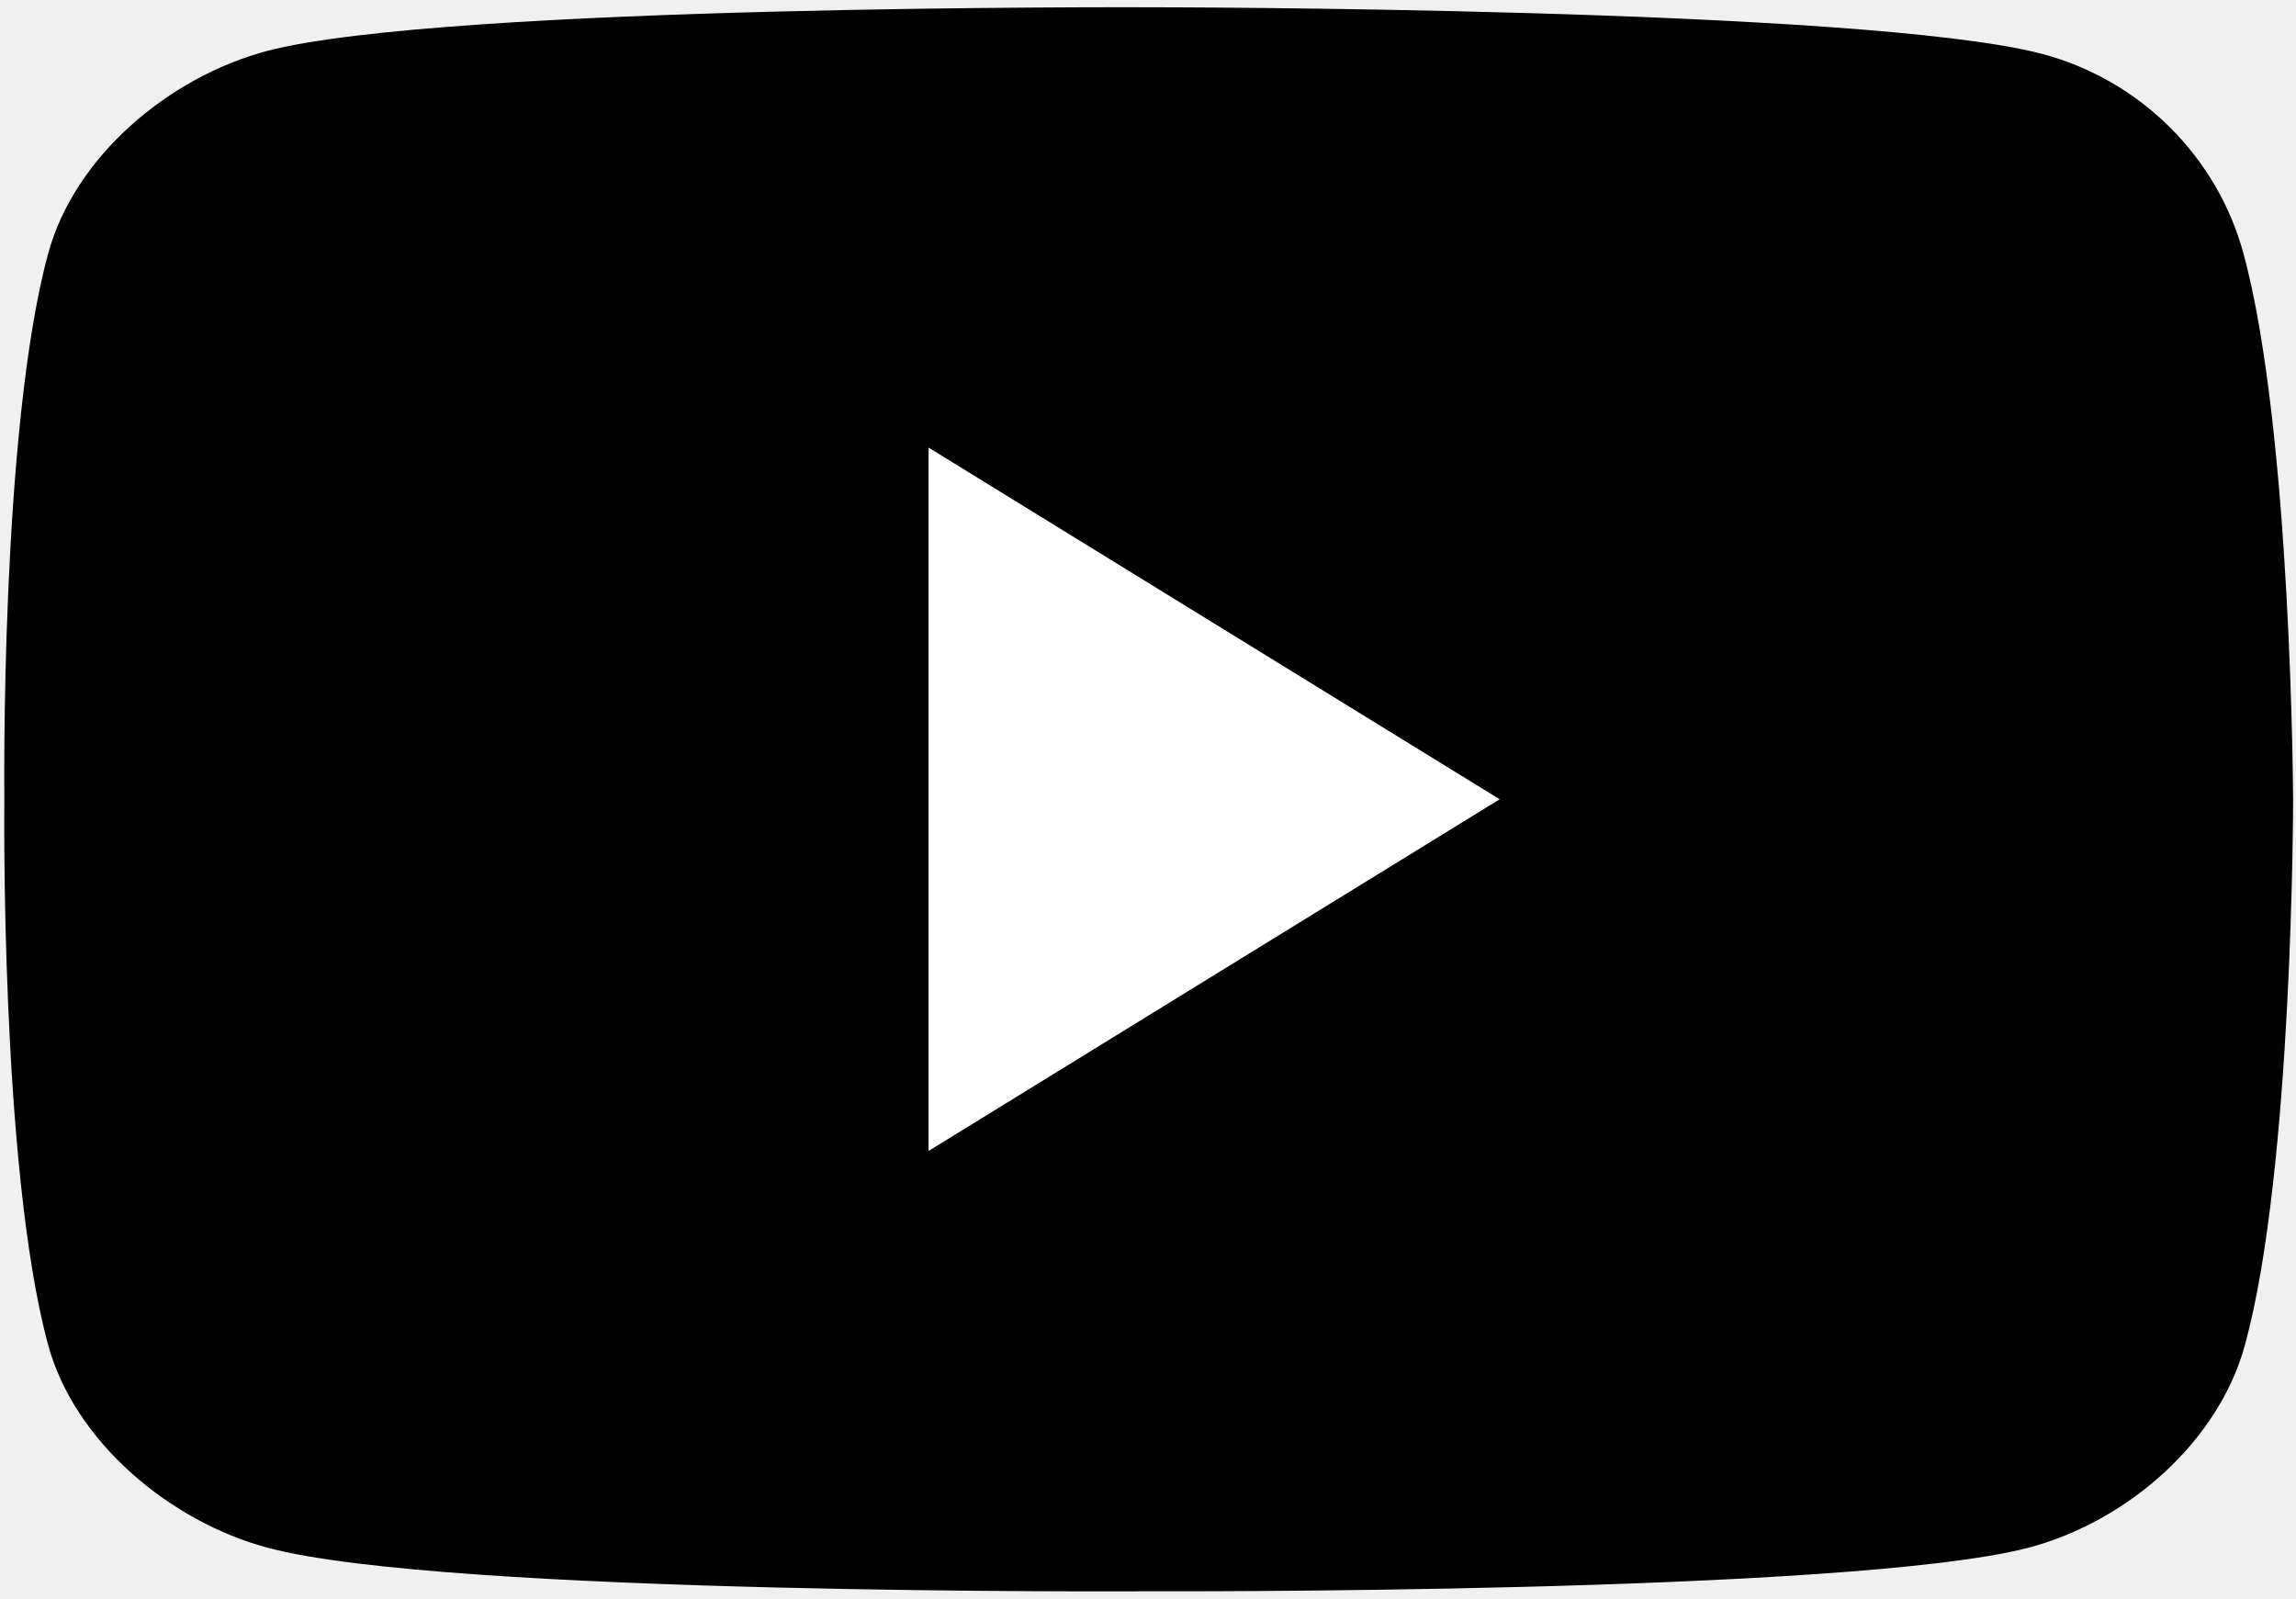
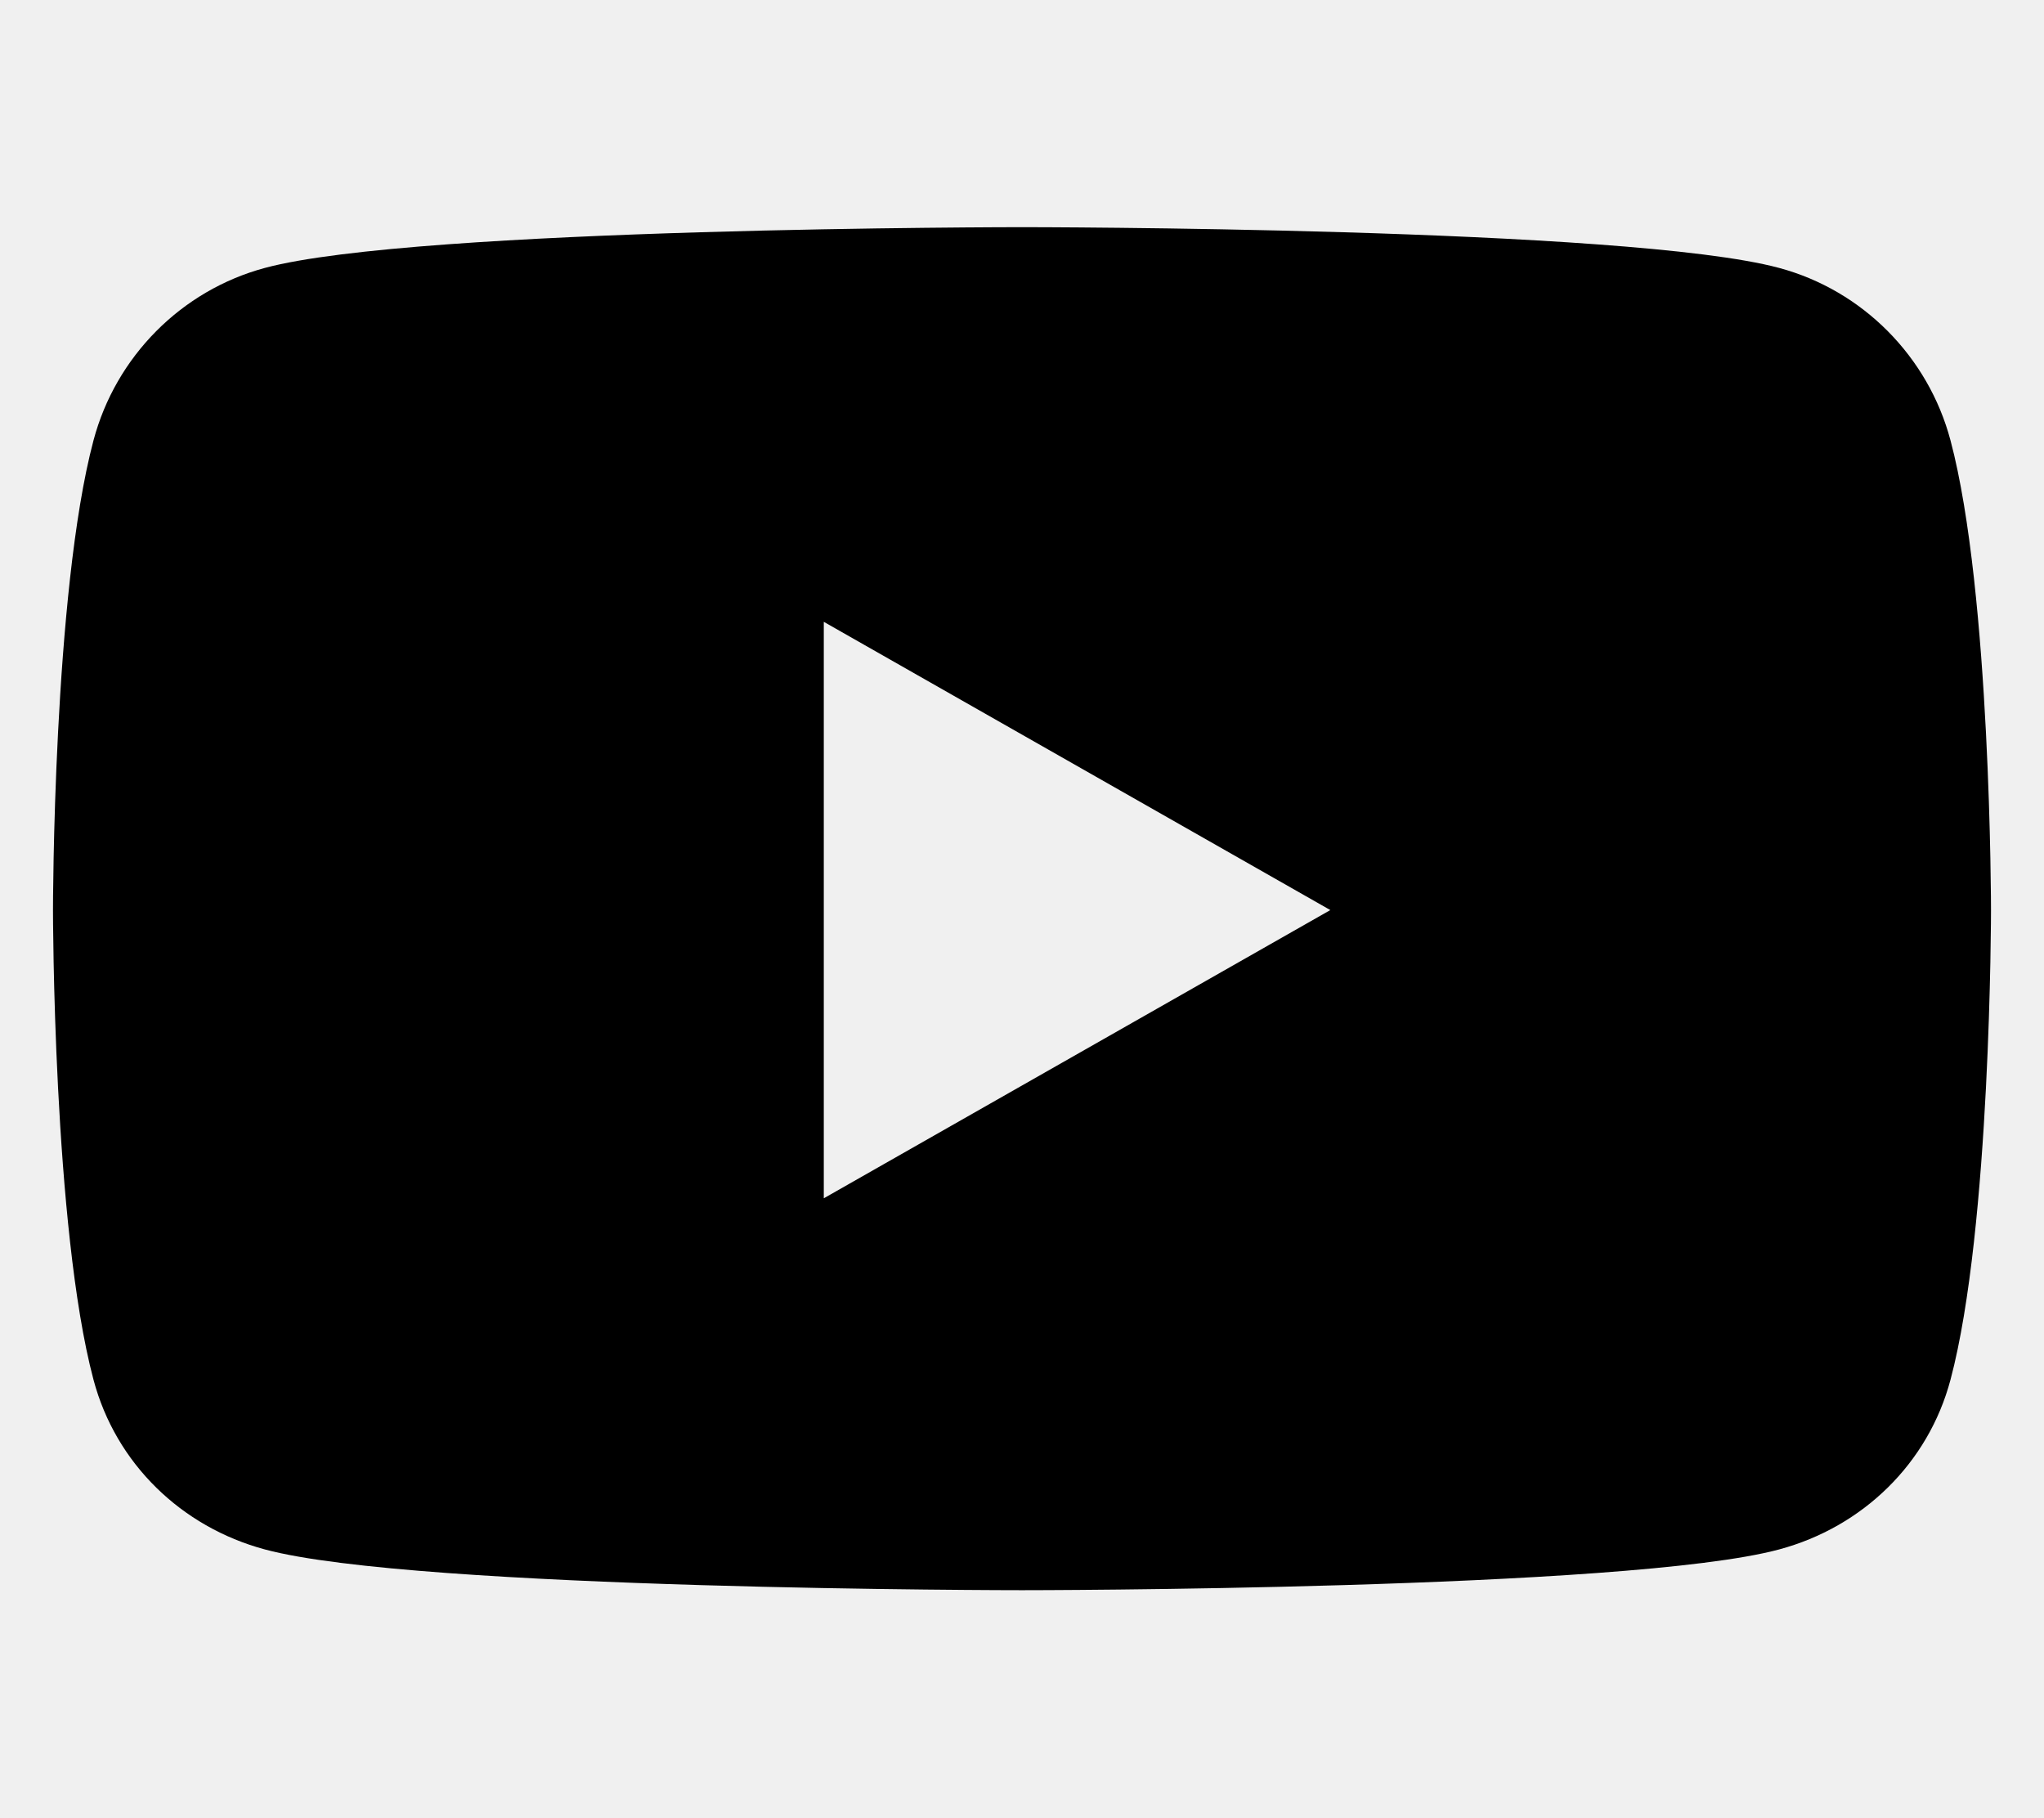
- <svg xmlns="http://www.w3.org/2000/svg" x="0px" y="0px" viewBox="0 0 158 110" enable-background="new 0 0 158 110" xml:space="preserve">
-   <path fill="#000" d="M154.4,17.5c-1.8-6.7-7.1-12-13.9-13.8C128.2,0.5,79,0.5,79,0.5s-48.3-0.2-60.6,3 c-6.8,1.8-13.3,7.3-15.1,14C0,29.7,0.3,55,0.3,55S0,80.3,3.3,92.5c1.8,6.7,8.4,12.2,15.1,14c12.3,3.3,60.6,3,60.6,3s48.3,0.2,60.6-3 c6.8-1.8,13.1-7.3,14.9-14c3.3-12.1,3.3-37.5,3.3-37.5S157.7,29.7,154.4,17.5z" />
-   <polygon fill="#fff" points="63.9,79.2 103.2,55 63.9,30.8 " />
+ <svg xmlns="http://www.w3.org/2000/svg" aria-hidden="true" focusable="false" data-prefix="fab" data-icon="youtube" class="svg-inline--fa fa-youtube fa-w-18" role="img" viewBox="0 0 576 512">
+   <path fill="currentColor" d="M549.655 124.083c-6.281-23.65-24.787-42.276-48.284-48.597C458.781 64 288 64 288 64S117.22 64 74.629 75.486c-23.497 6.322-42.003 24.947-48.284 48.597-11.412 42.867-11.412 132.305-11.412 132.305s0 89.438 11.412 132.305c6.281 23.65 24.787 41.5 48.284 47.821C117.22 448 288 448 288 448s170.78 0 213.371-11.486c23.497-6.321 42.003-24.171 48.284-47.821 11.412-42.867 11.412-132.305 11.412-132.305s0-89.438-11.412-132.305zm-317.51 213.508V175.185l142.739 81.205-142.739 81.201z" />
</svg>
